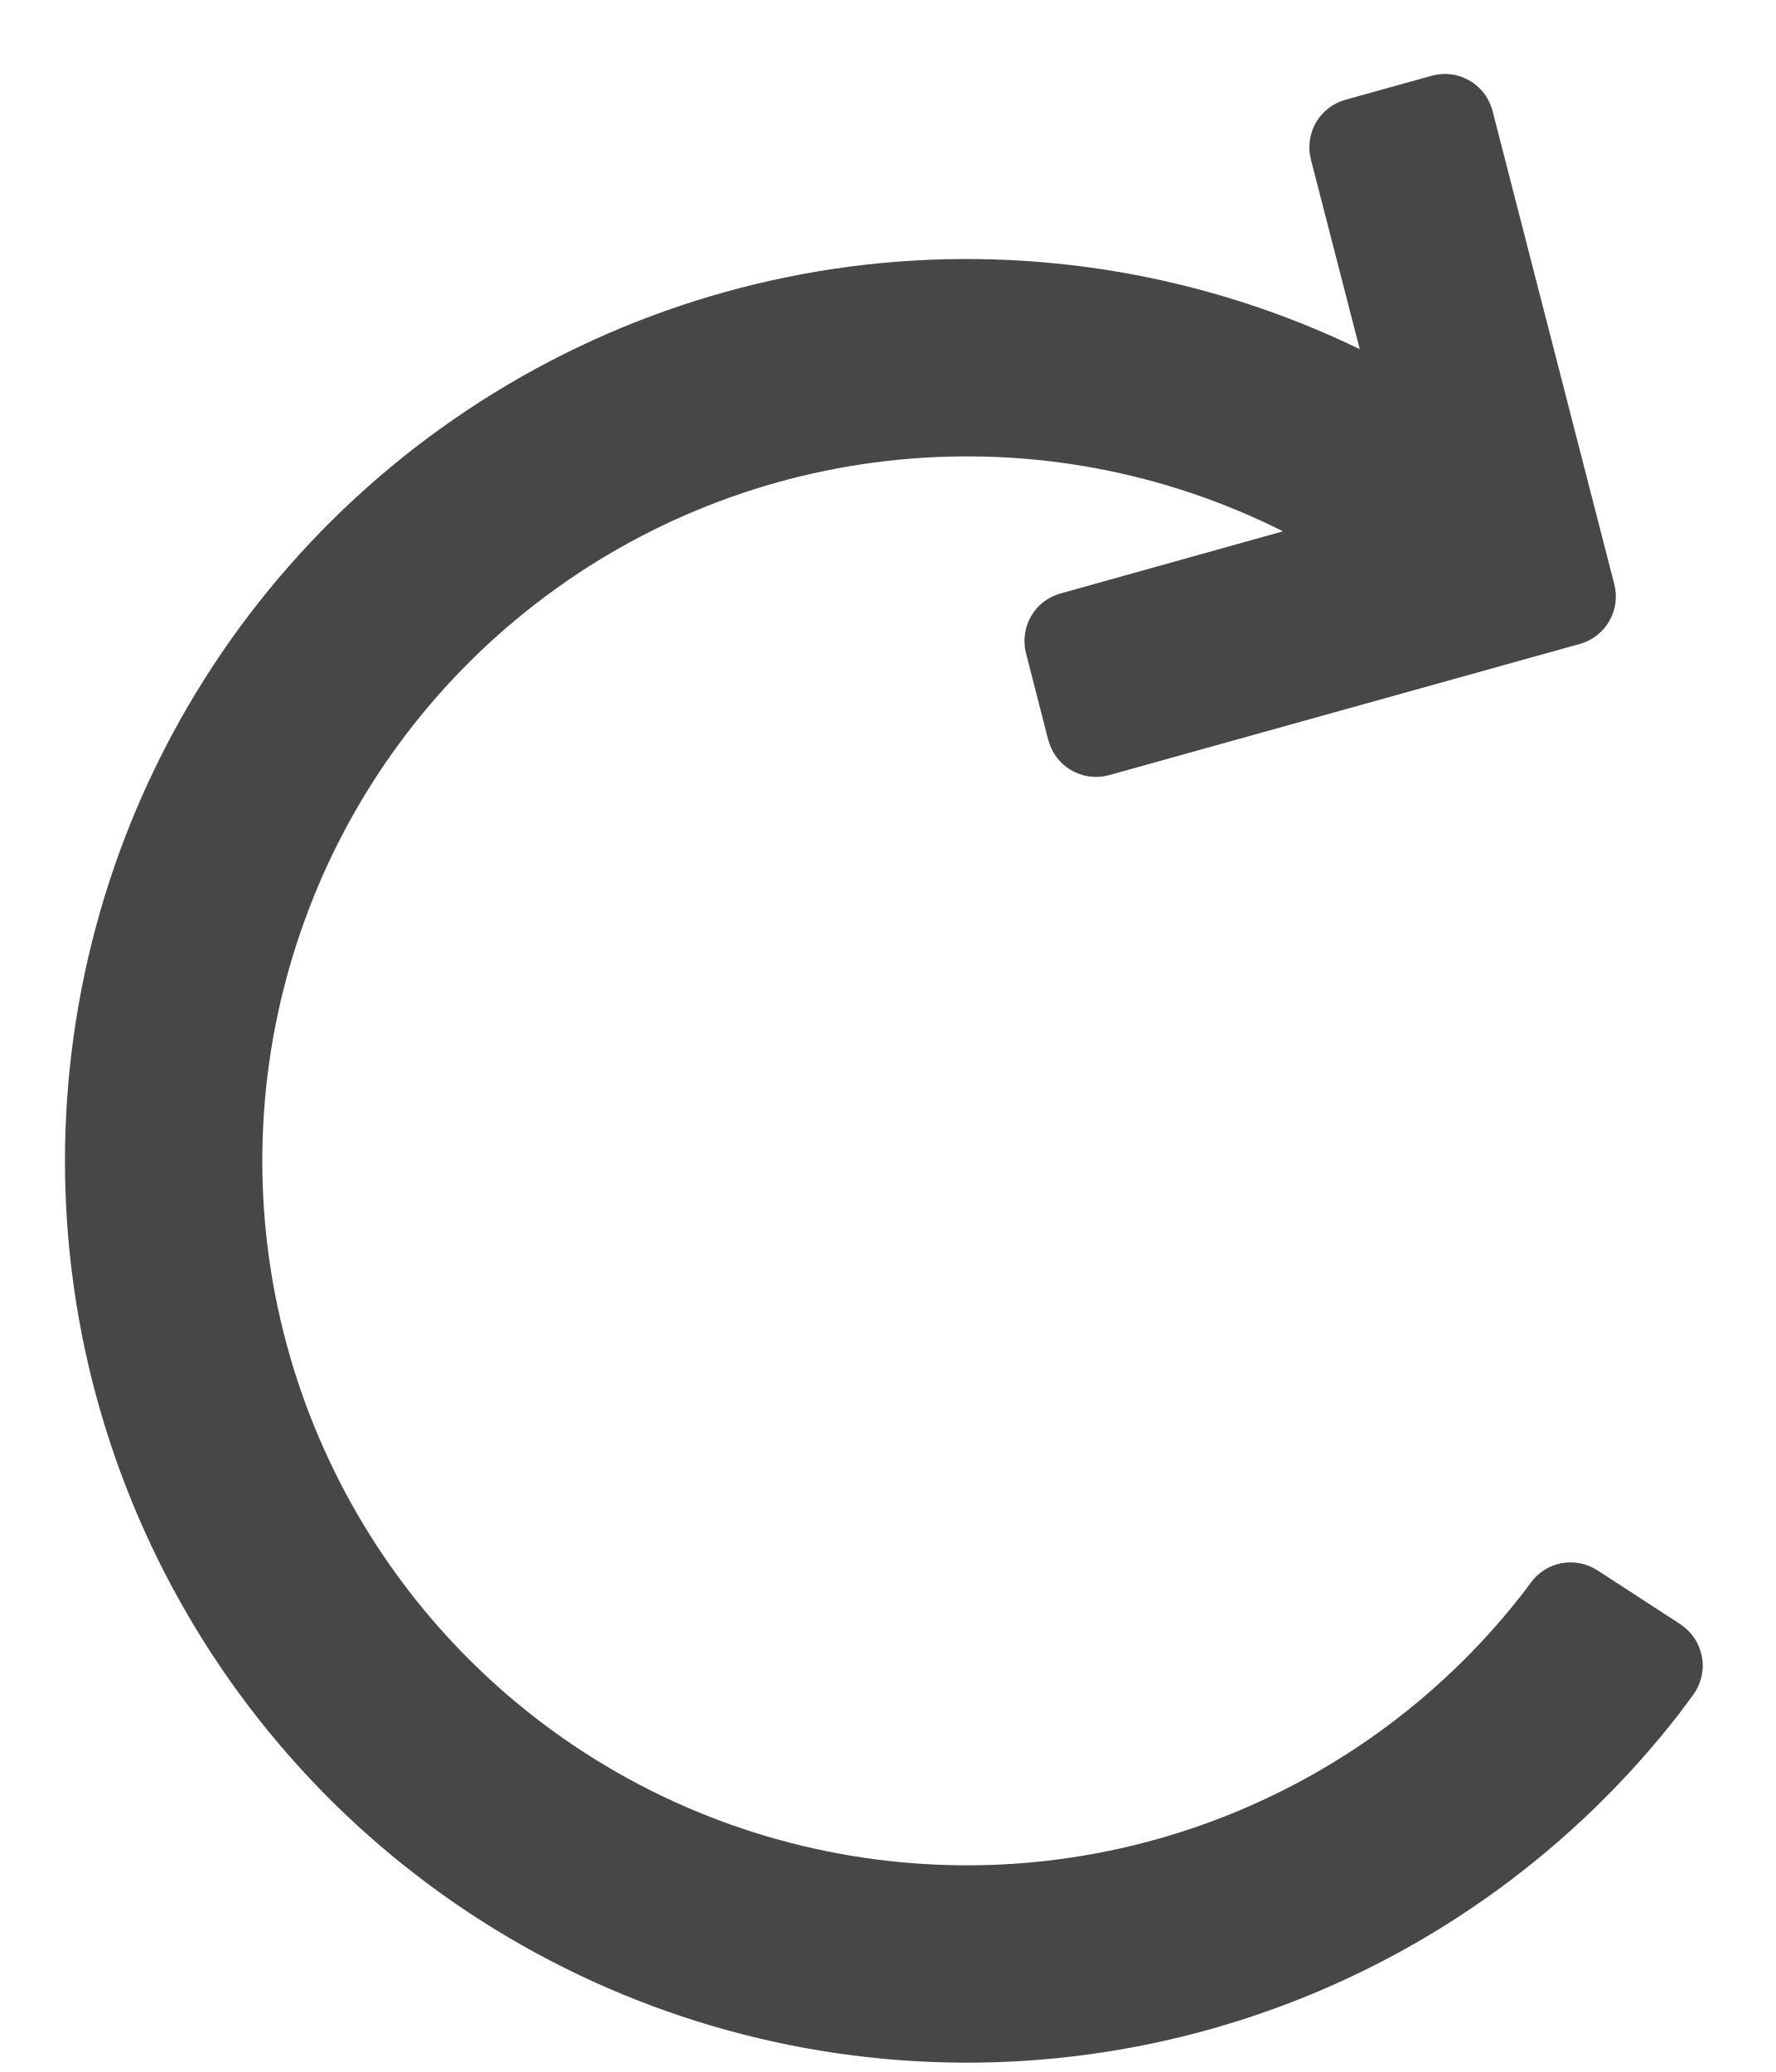
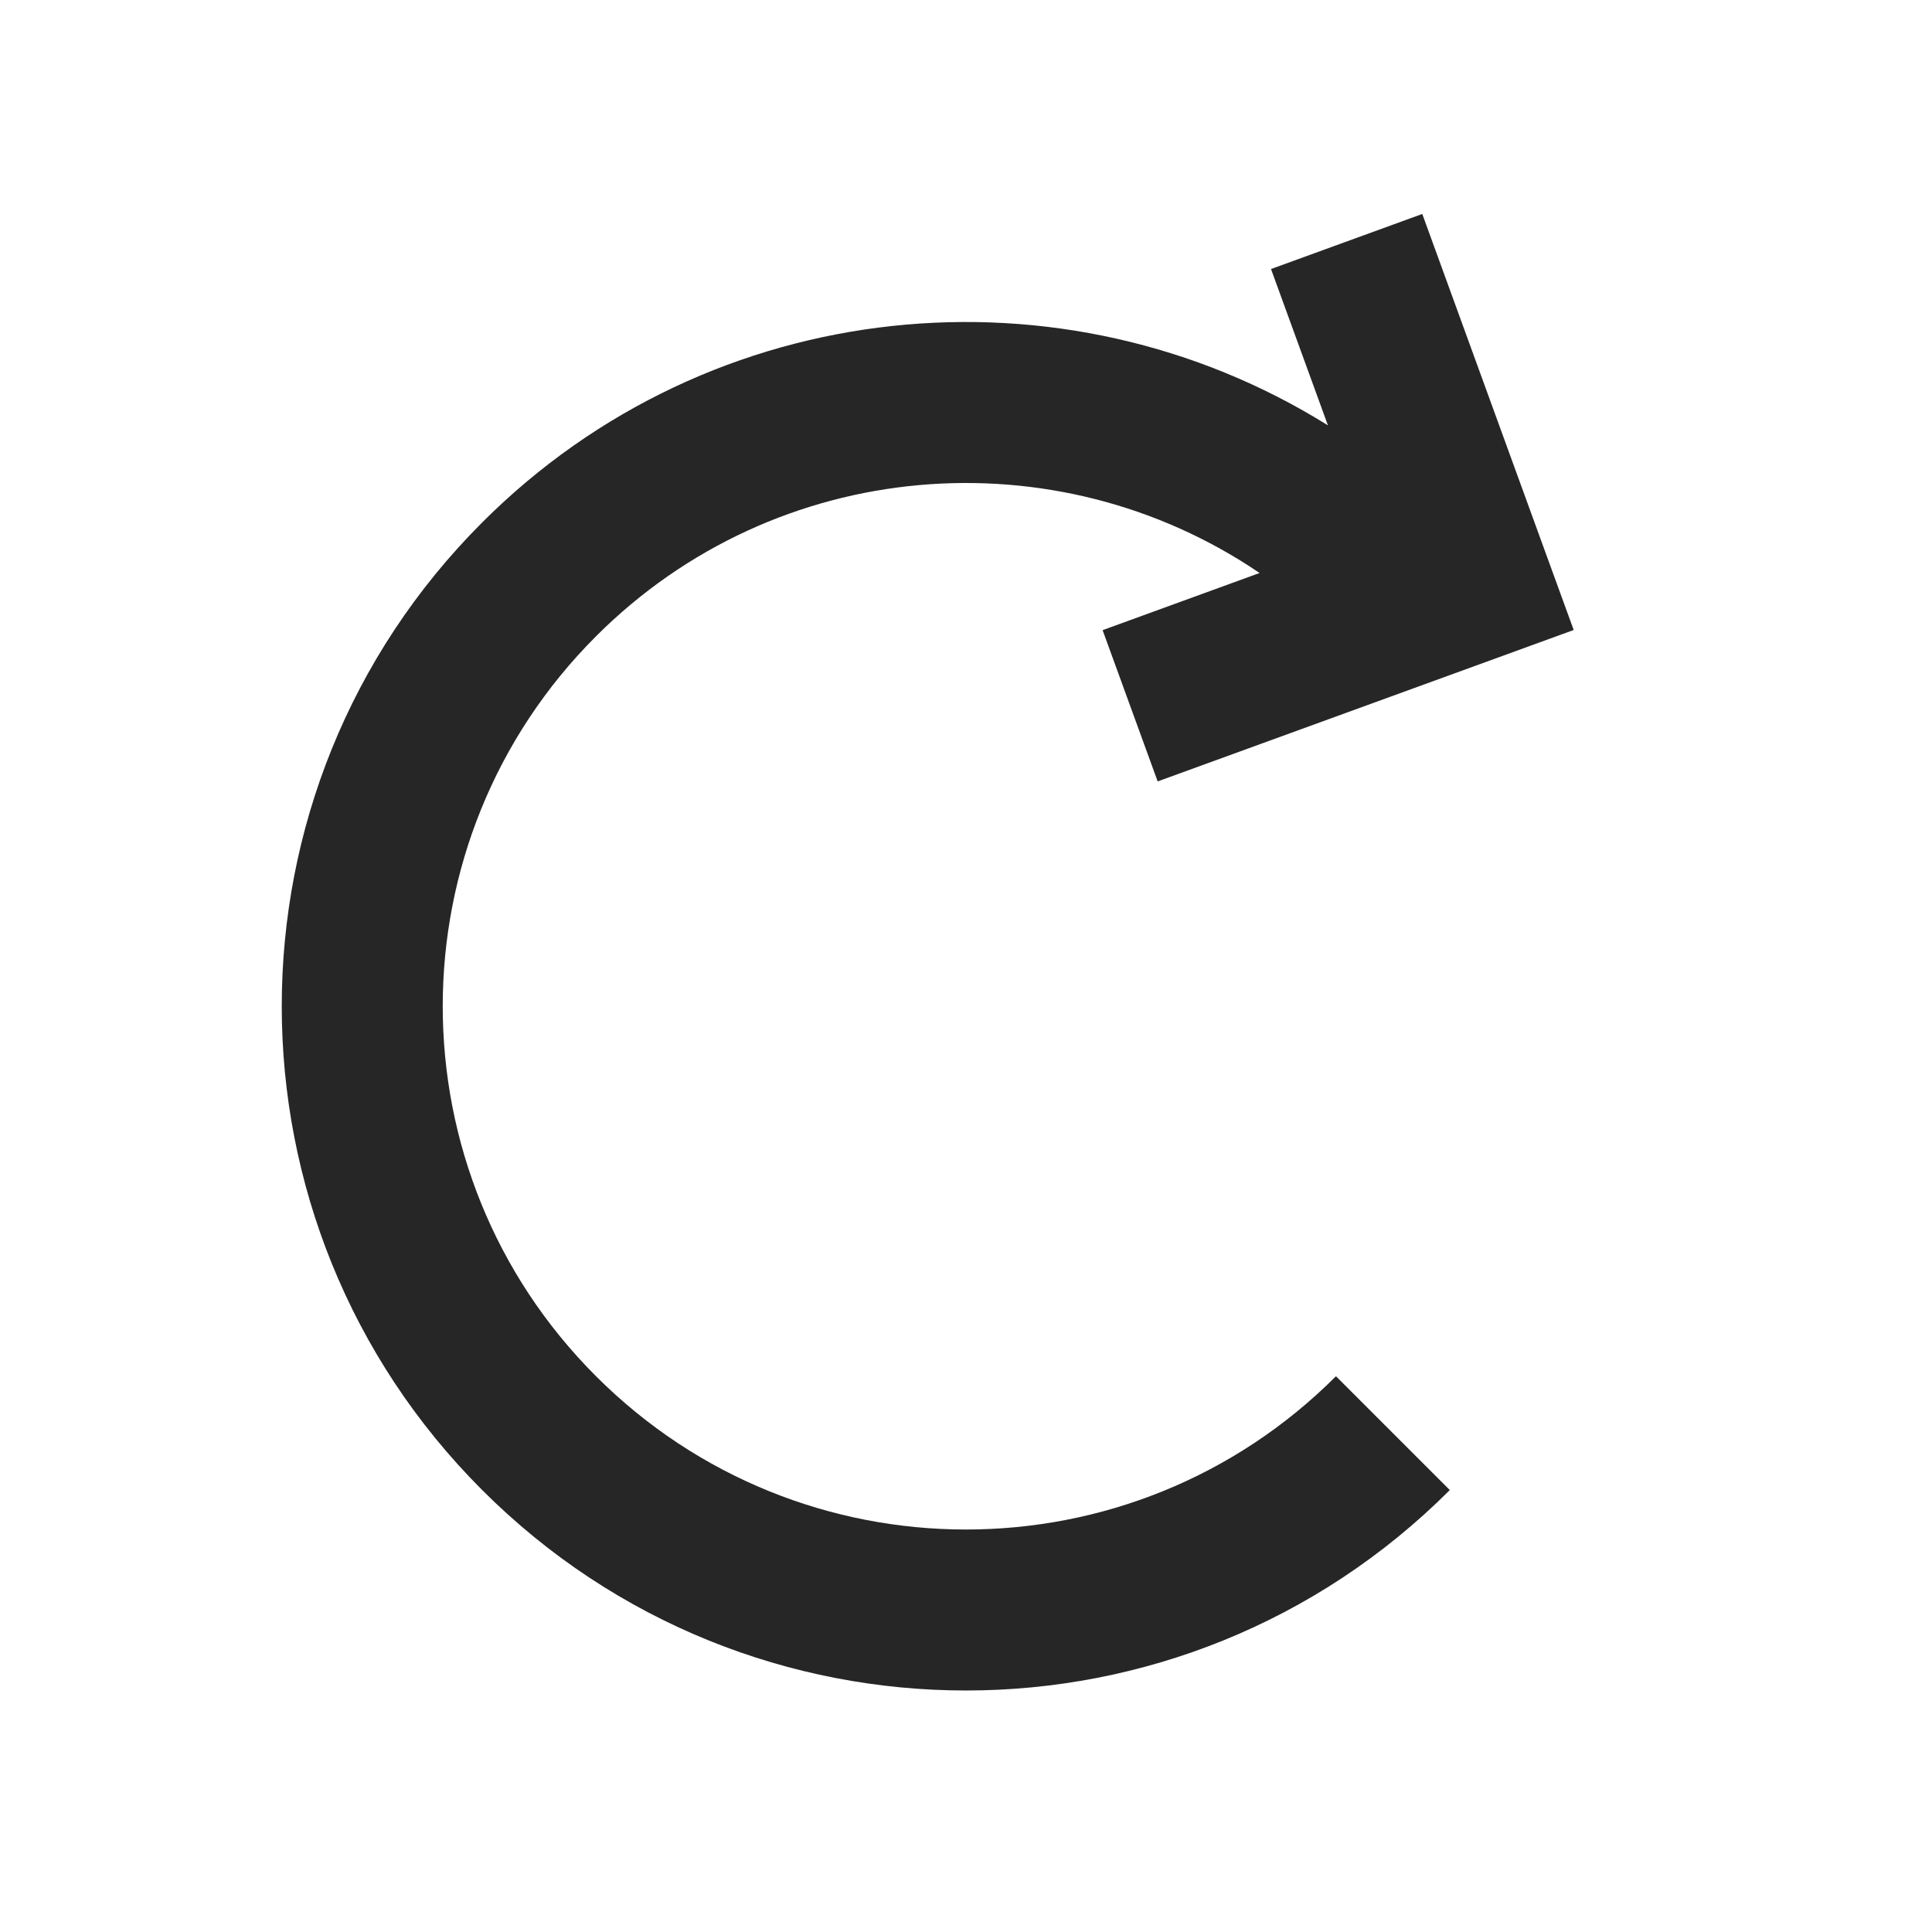
- <svg xmlns="http://www.w3.org/2000/svg" width="12" height="14" viewBox="0 0 12 14" fill="none">
-   <path d="M10.084 0.744L10.908 3.947C10.93 4.031 10.918 4.121 10.874 4.197C10.831 4.272 10.759 4.328 10.675 4.351L7.496 5.237C7.418 5.259 7.334 5.252 7.261 5.216C7.188 5.181 7.13 5.12 7.099 5.045L7.083 4.999L6.933 4.414C6.911 4.329 6.924 4.24 6.967 4.164C7.011 4.088 7.082 4.033 7.166 4.01L8.669 3.59C7.868 3.187 6.968 3.019 6.075 3.106C5.182 3.192 4.332 3.529 3.622 4.078C2.912 4.626 2.371 5.364 2.063 6.207C1.754 7.05 1.69 7.962 1.878 8.84C2.066 9.717 2.498 10.524 3.124 11.166C3.75 11.809 4.545 12.261 5.418 12.471C6.29 12.681 7.204 12.641 8.054 12.354C8.904 12.067 9.656 11.546 10.223 10.85L10.29 10.766C10.303 10.748 10.322 10.725 10.343 10.695C10.393 10.626 10.467 10.578 10.552 10.562C10.636 10.547 10.722 10.564 10.794 10.61L11.354 10.974C11.39 10.998 11.422 11.029 11.447 11.065C11.472 11.101 11.489 11.142 11.498 11.184C11.508 11.227 11.508 11.271 11.5 11.315C11.492 11.358 11.476 11.399 11.452 11.435L11.443 11.449L11.345 11.581C10.639 12.49 9.69 13.181 8.608 13.573C7.526 13.965 6.355 14.042 5.231 13.796C4.107 13.55 3.075 12.991 2.255 12.183C1.436 11.375 0.862 10.352 0.599 9.231C0.337 8.111 0.398 6.939 0.774 5.851C1.151 4.763 1.827 3.805 2.726 3.086C3.625 2.367 4.708 1.917 5.852 1.788C6.996 1.66 8.153 1.858 9.188 2.359L8.858 1.078C8.836 0.994 8.849 0.904 8.892 0.828C8.936 0.753 9.007 0.697 9.091 0.674L9.674 0.512C9.759 0.488 9.85 0.499 9.927 0.543C10.004 0.586 10.06 0.658 10.084 0.744Z" fill="black" fill-opacity="0.72" />
+ <svg xmlns="http://www.w3.org/2000/svg" width="24" height="24" viewBox="0 0 24 24" fill="none">
+   <path fill-rule="evenodd" clip-rule="evenodd" d="M15.647 7.118C13.118 5.4 9.646 5.662 7.404 7.904C4.865 10.442 4.865 14.558 7.404 17.096C9.942 19.635 14.058 19.635 16.596 17.096L18.01 18.51C14.691 21.83 9.309 21.83 5.99 18.51C2.67 15.191 2.67 9.809 5.99 6.49C8.841 3.638 13.215 3.236 16.496 5.284L15.789 3.342L17.668 2.658L19.207 6.887L19.549 7.826L18.61 8.168L14.381 9.707L13.697 7.828L15.647 7.118Z" fill="black" fill-opacity="0.85" />
</svg>
